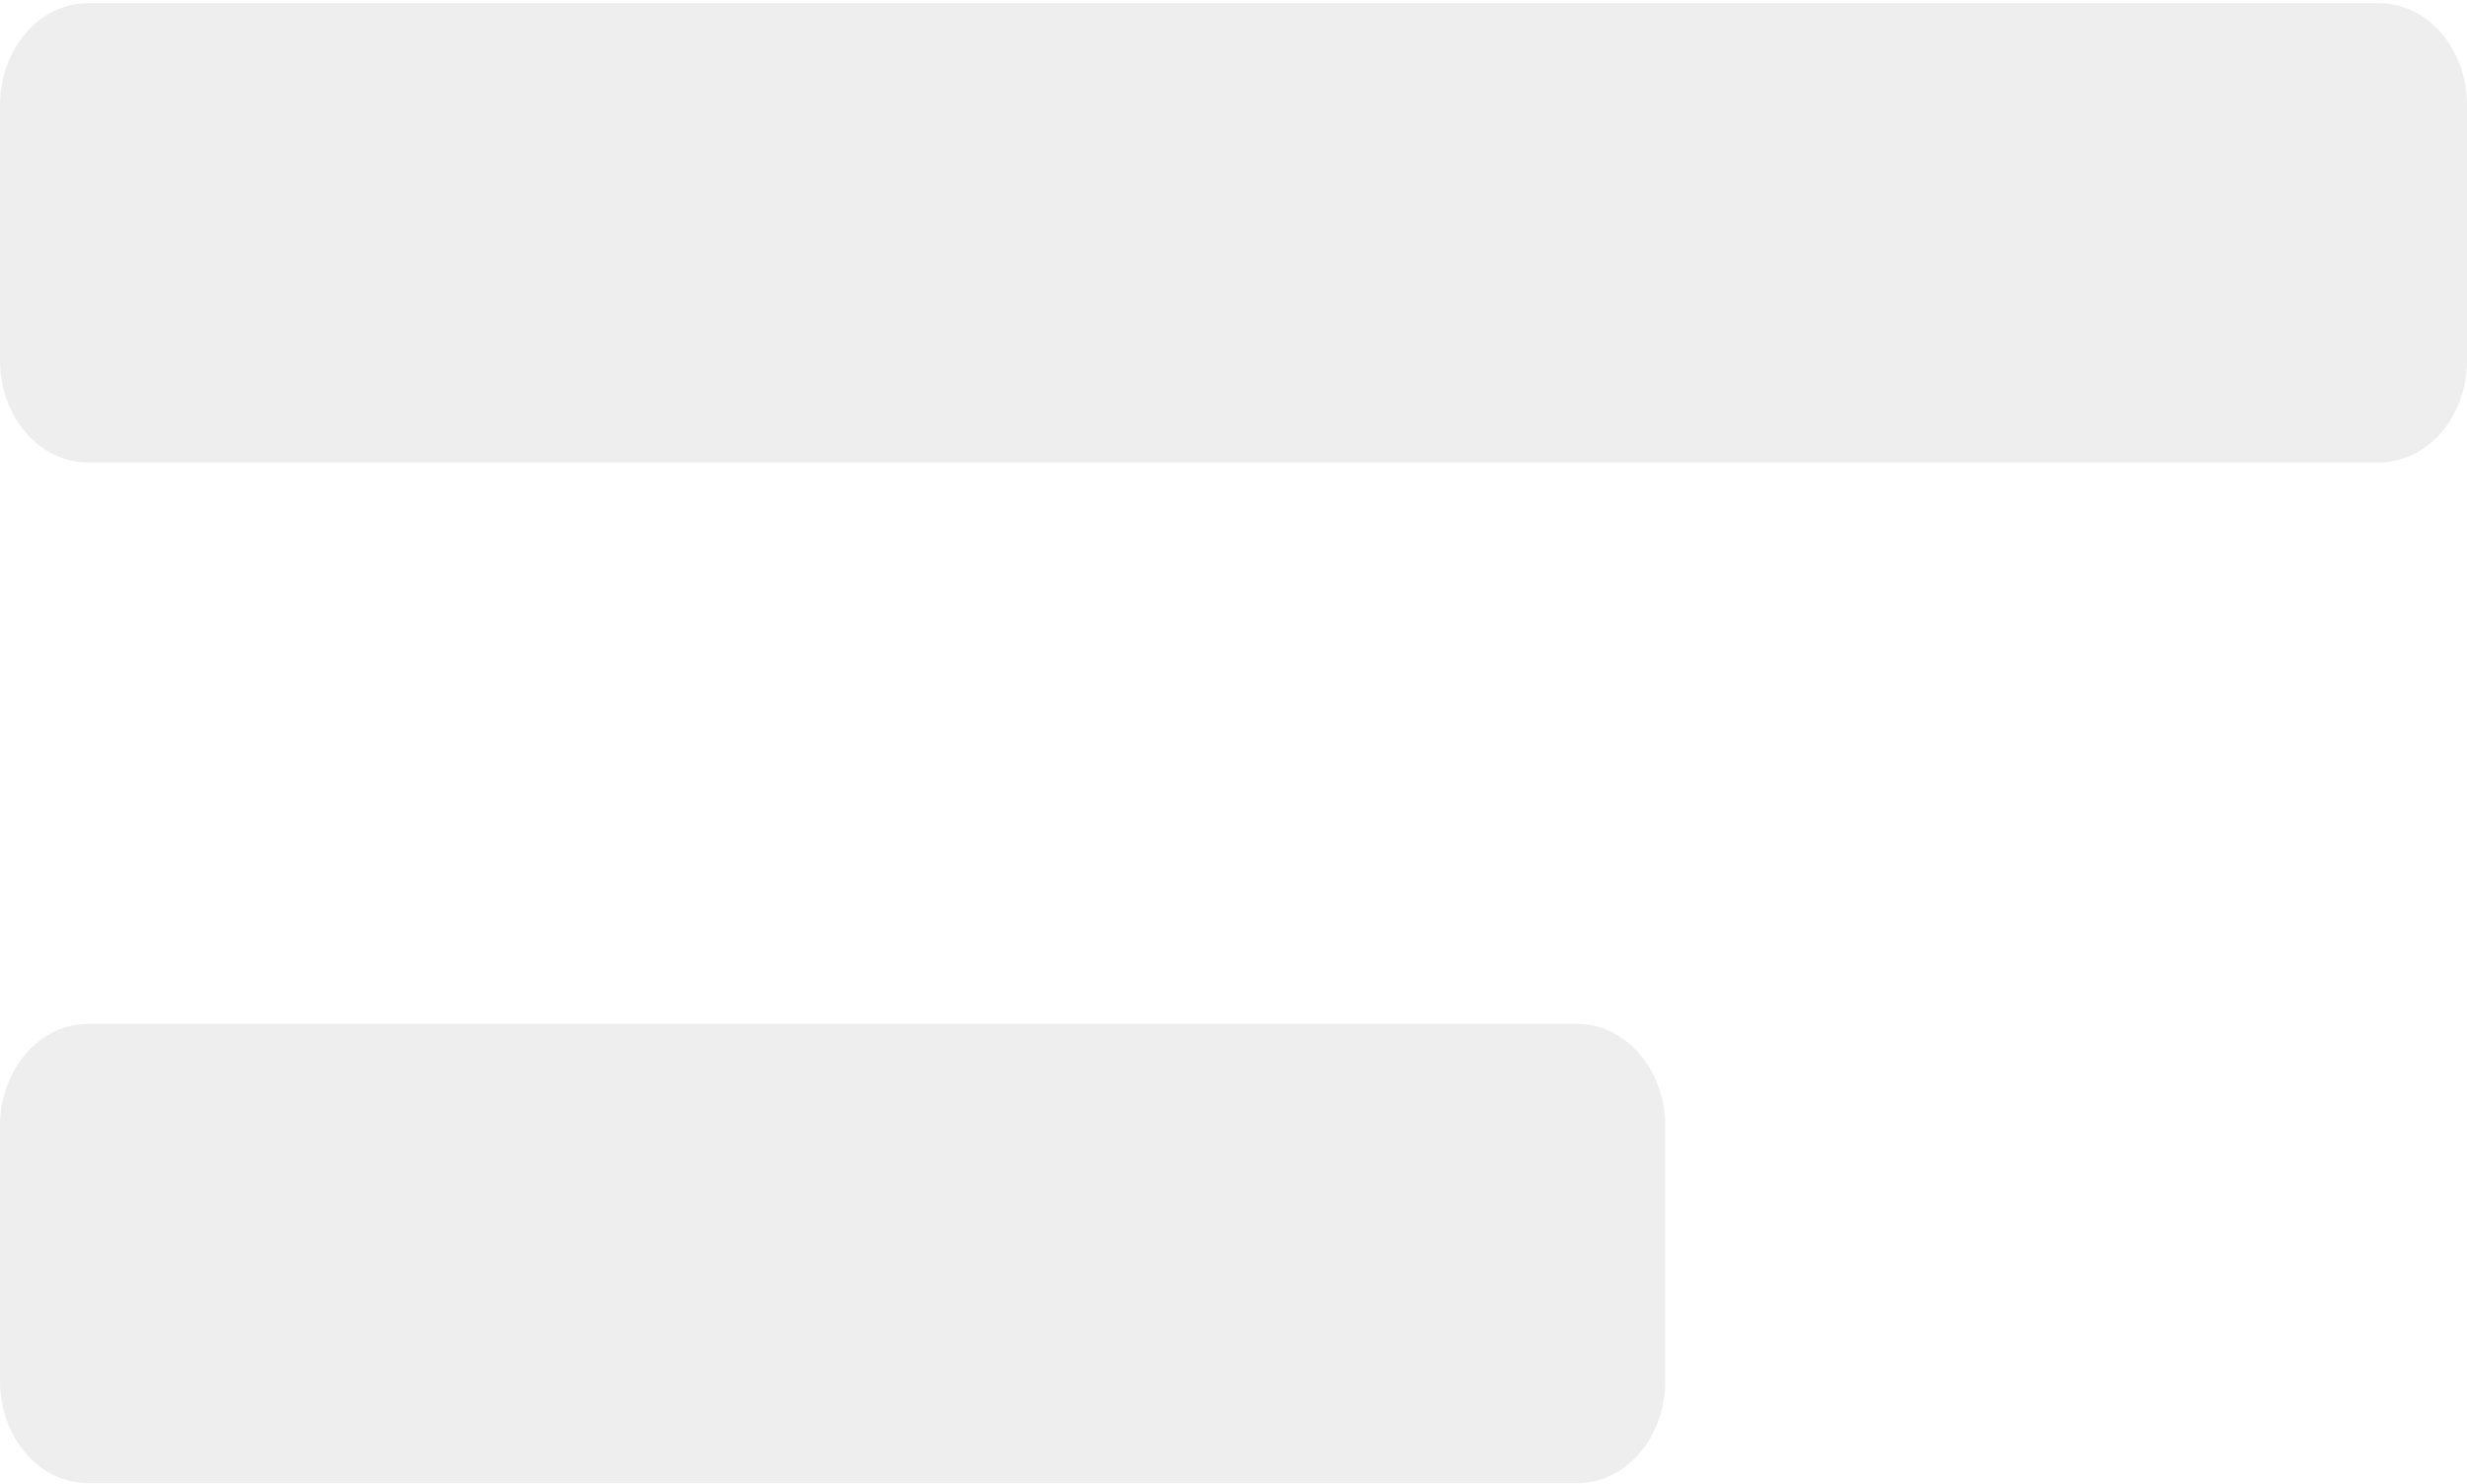
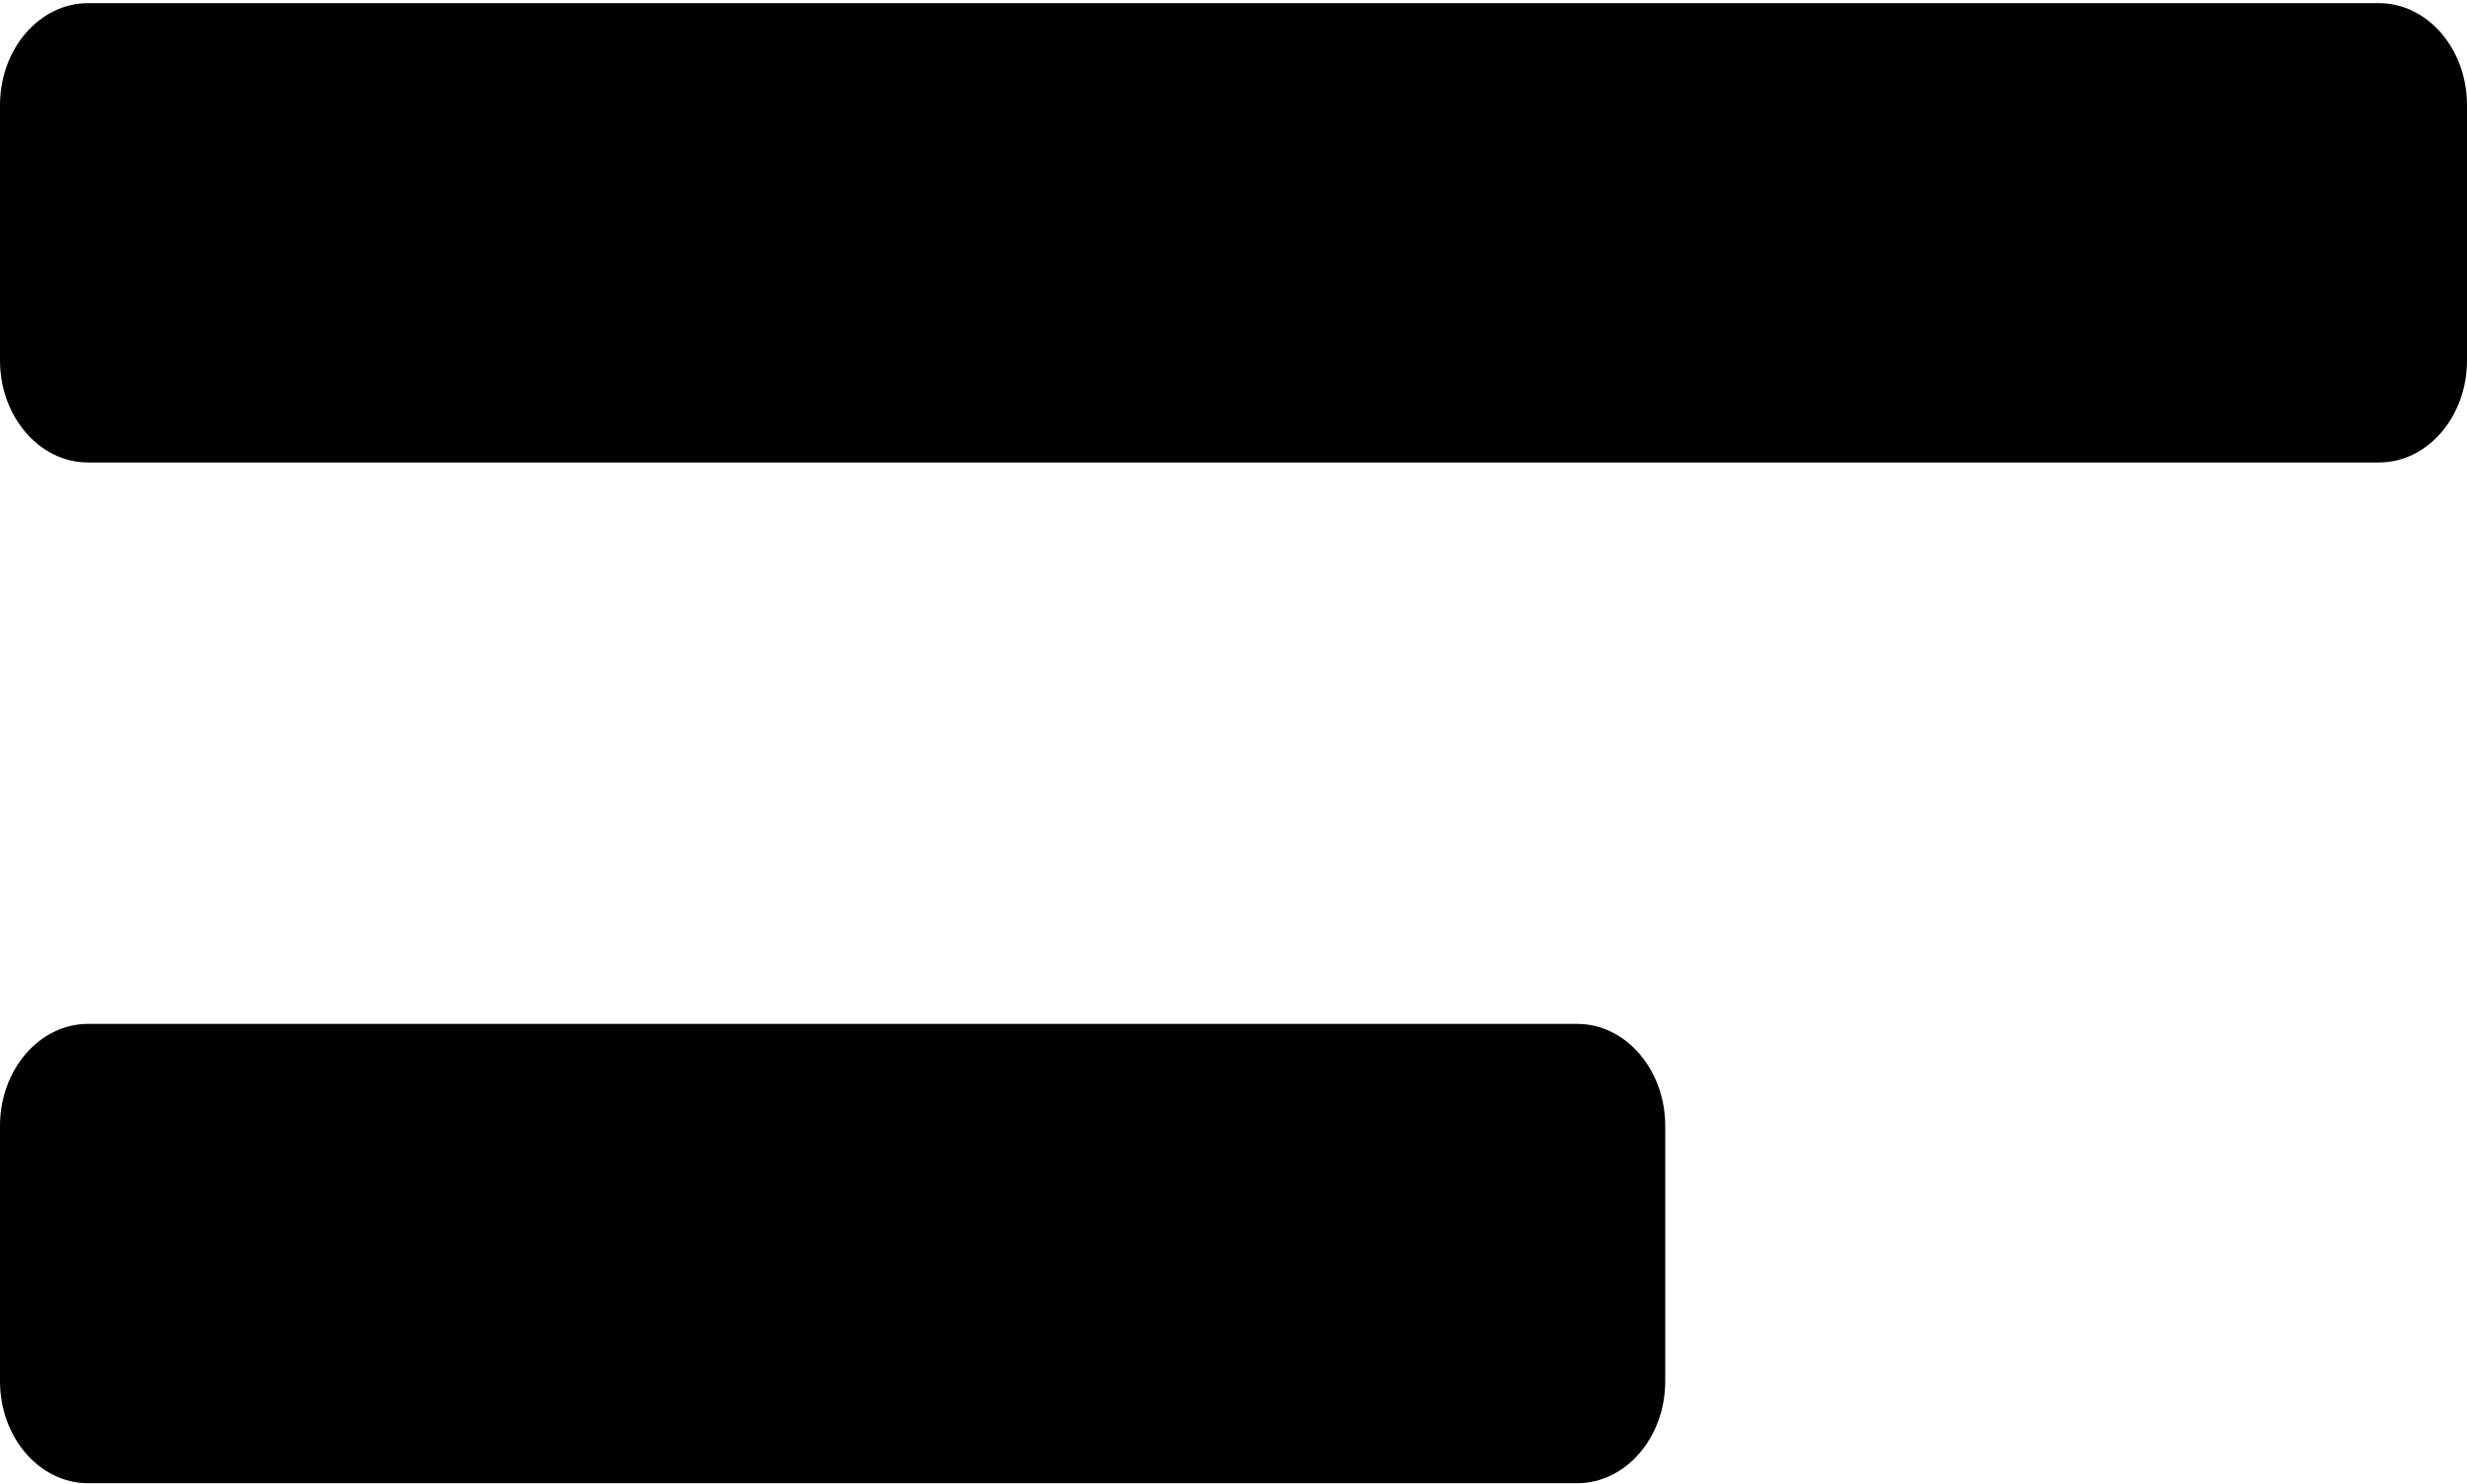
<svg xmlns="http://www.w3.org/2000/svg" width="700" height="421" viewBox="0 0 700 421" fill="none">
-   <path d="M25 131.241H675C688.808 131.241 700 118.274 700 102.276V29.862C700 13.864 688.808 0.896 675 0.896H25C11.192 0.896 0 13.864 0 29.862V102.276C0 118.274 11.192 131.241 25 131.241ZM25 420.897H447.5C461.308 420.897 472.5 407.929 472.5 391.931V319.517C472.5 303.519 461.308 290.552 447.5 290.552H25C11.192 290.552 0 303.519 0 319.517V391.931C0 407.929 11.192 420.897 25 420.897Z" fill="#EEEEEE" />
+   <path d="M25 131.241H675C688.808 131.241 700 118.274 700 102.276V29.862C700 13.864 688.808 0.896 675 0.896H25C11.192 0.896 0 13.864 0 29.862V102.276C0 118.274 11.192 131.241 25 131.241ZM25 420.897H447.5C461.308 420.897 472.5 407.929 472.5 391.931V319.517C472.5 303.519 461.308 290.552 447.5 290.552H25C11.192 290.552 0 303.519 0 319.517V391.931C0 407.929 11.192 420.897 25 420.897Z" fill="#000" />
</svg>
